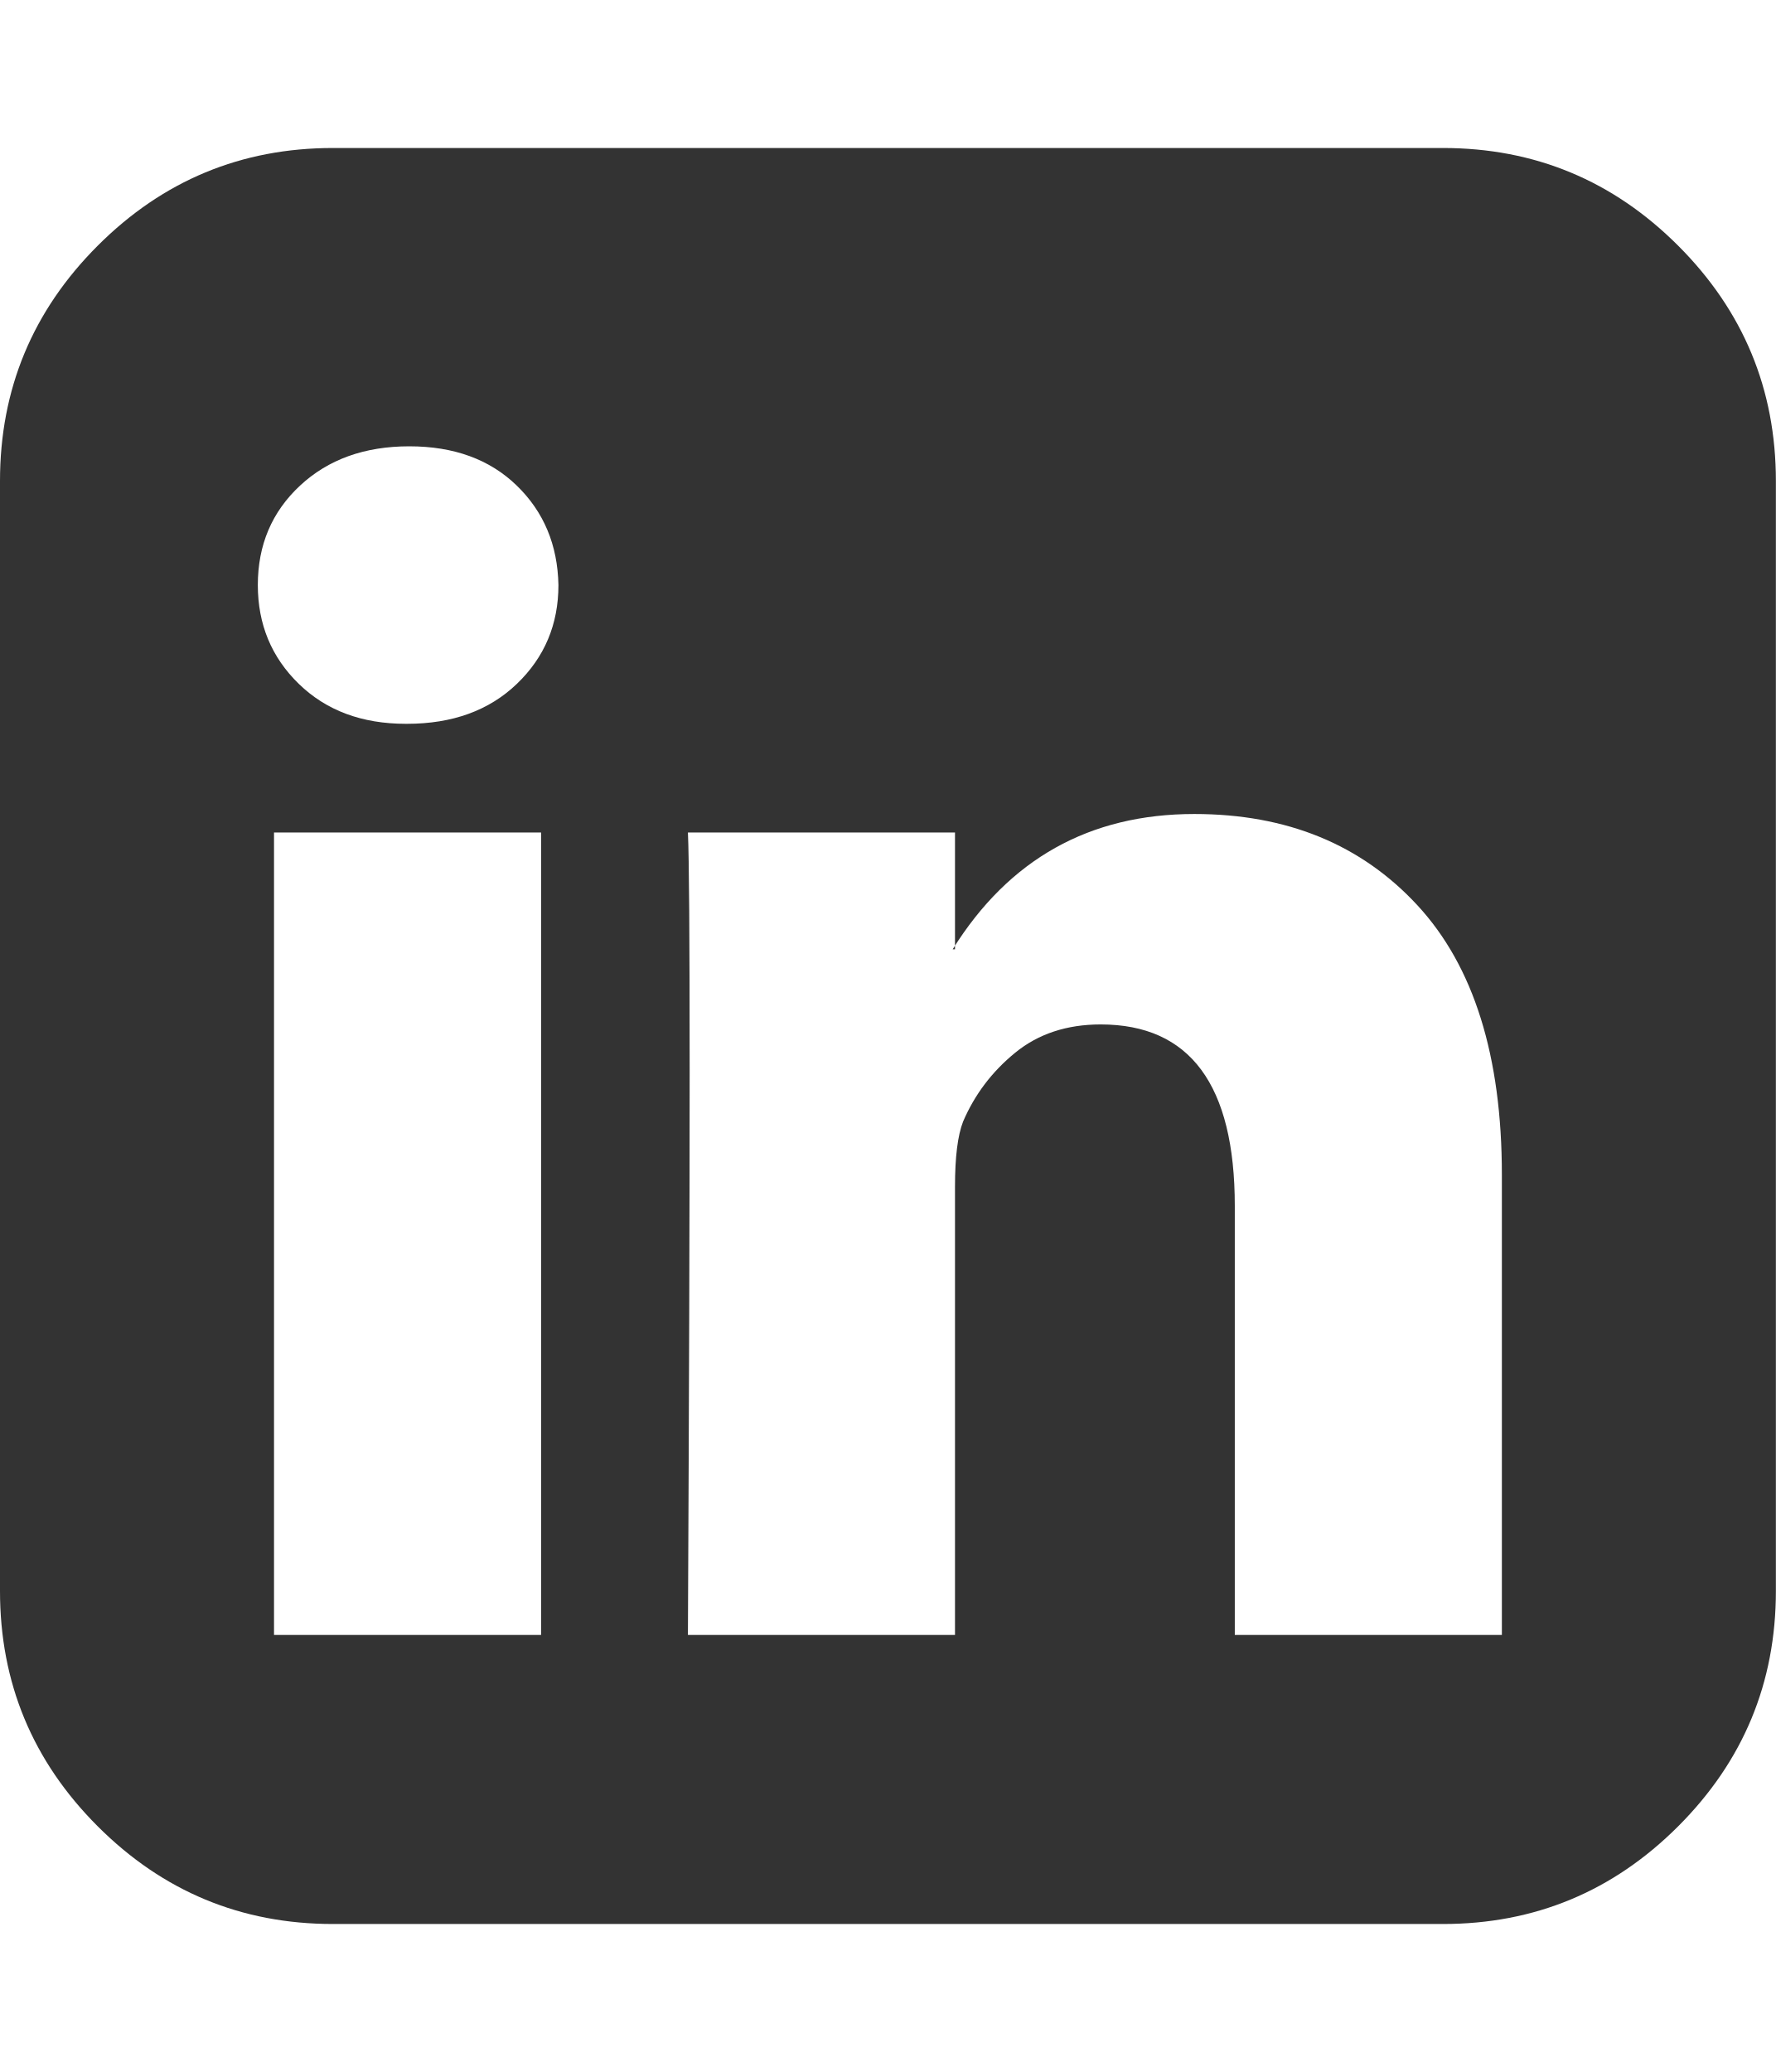
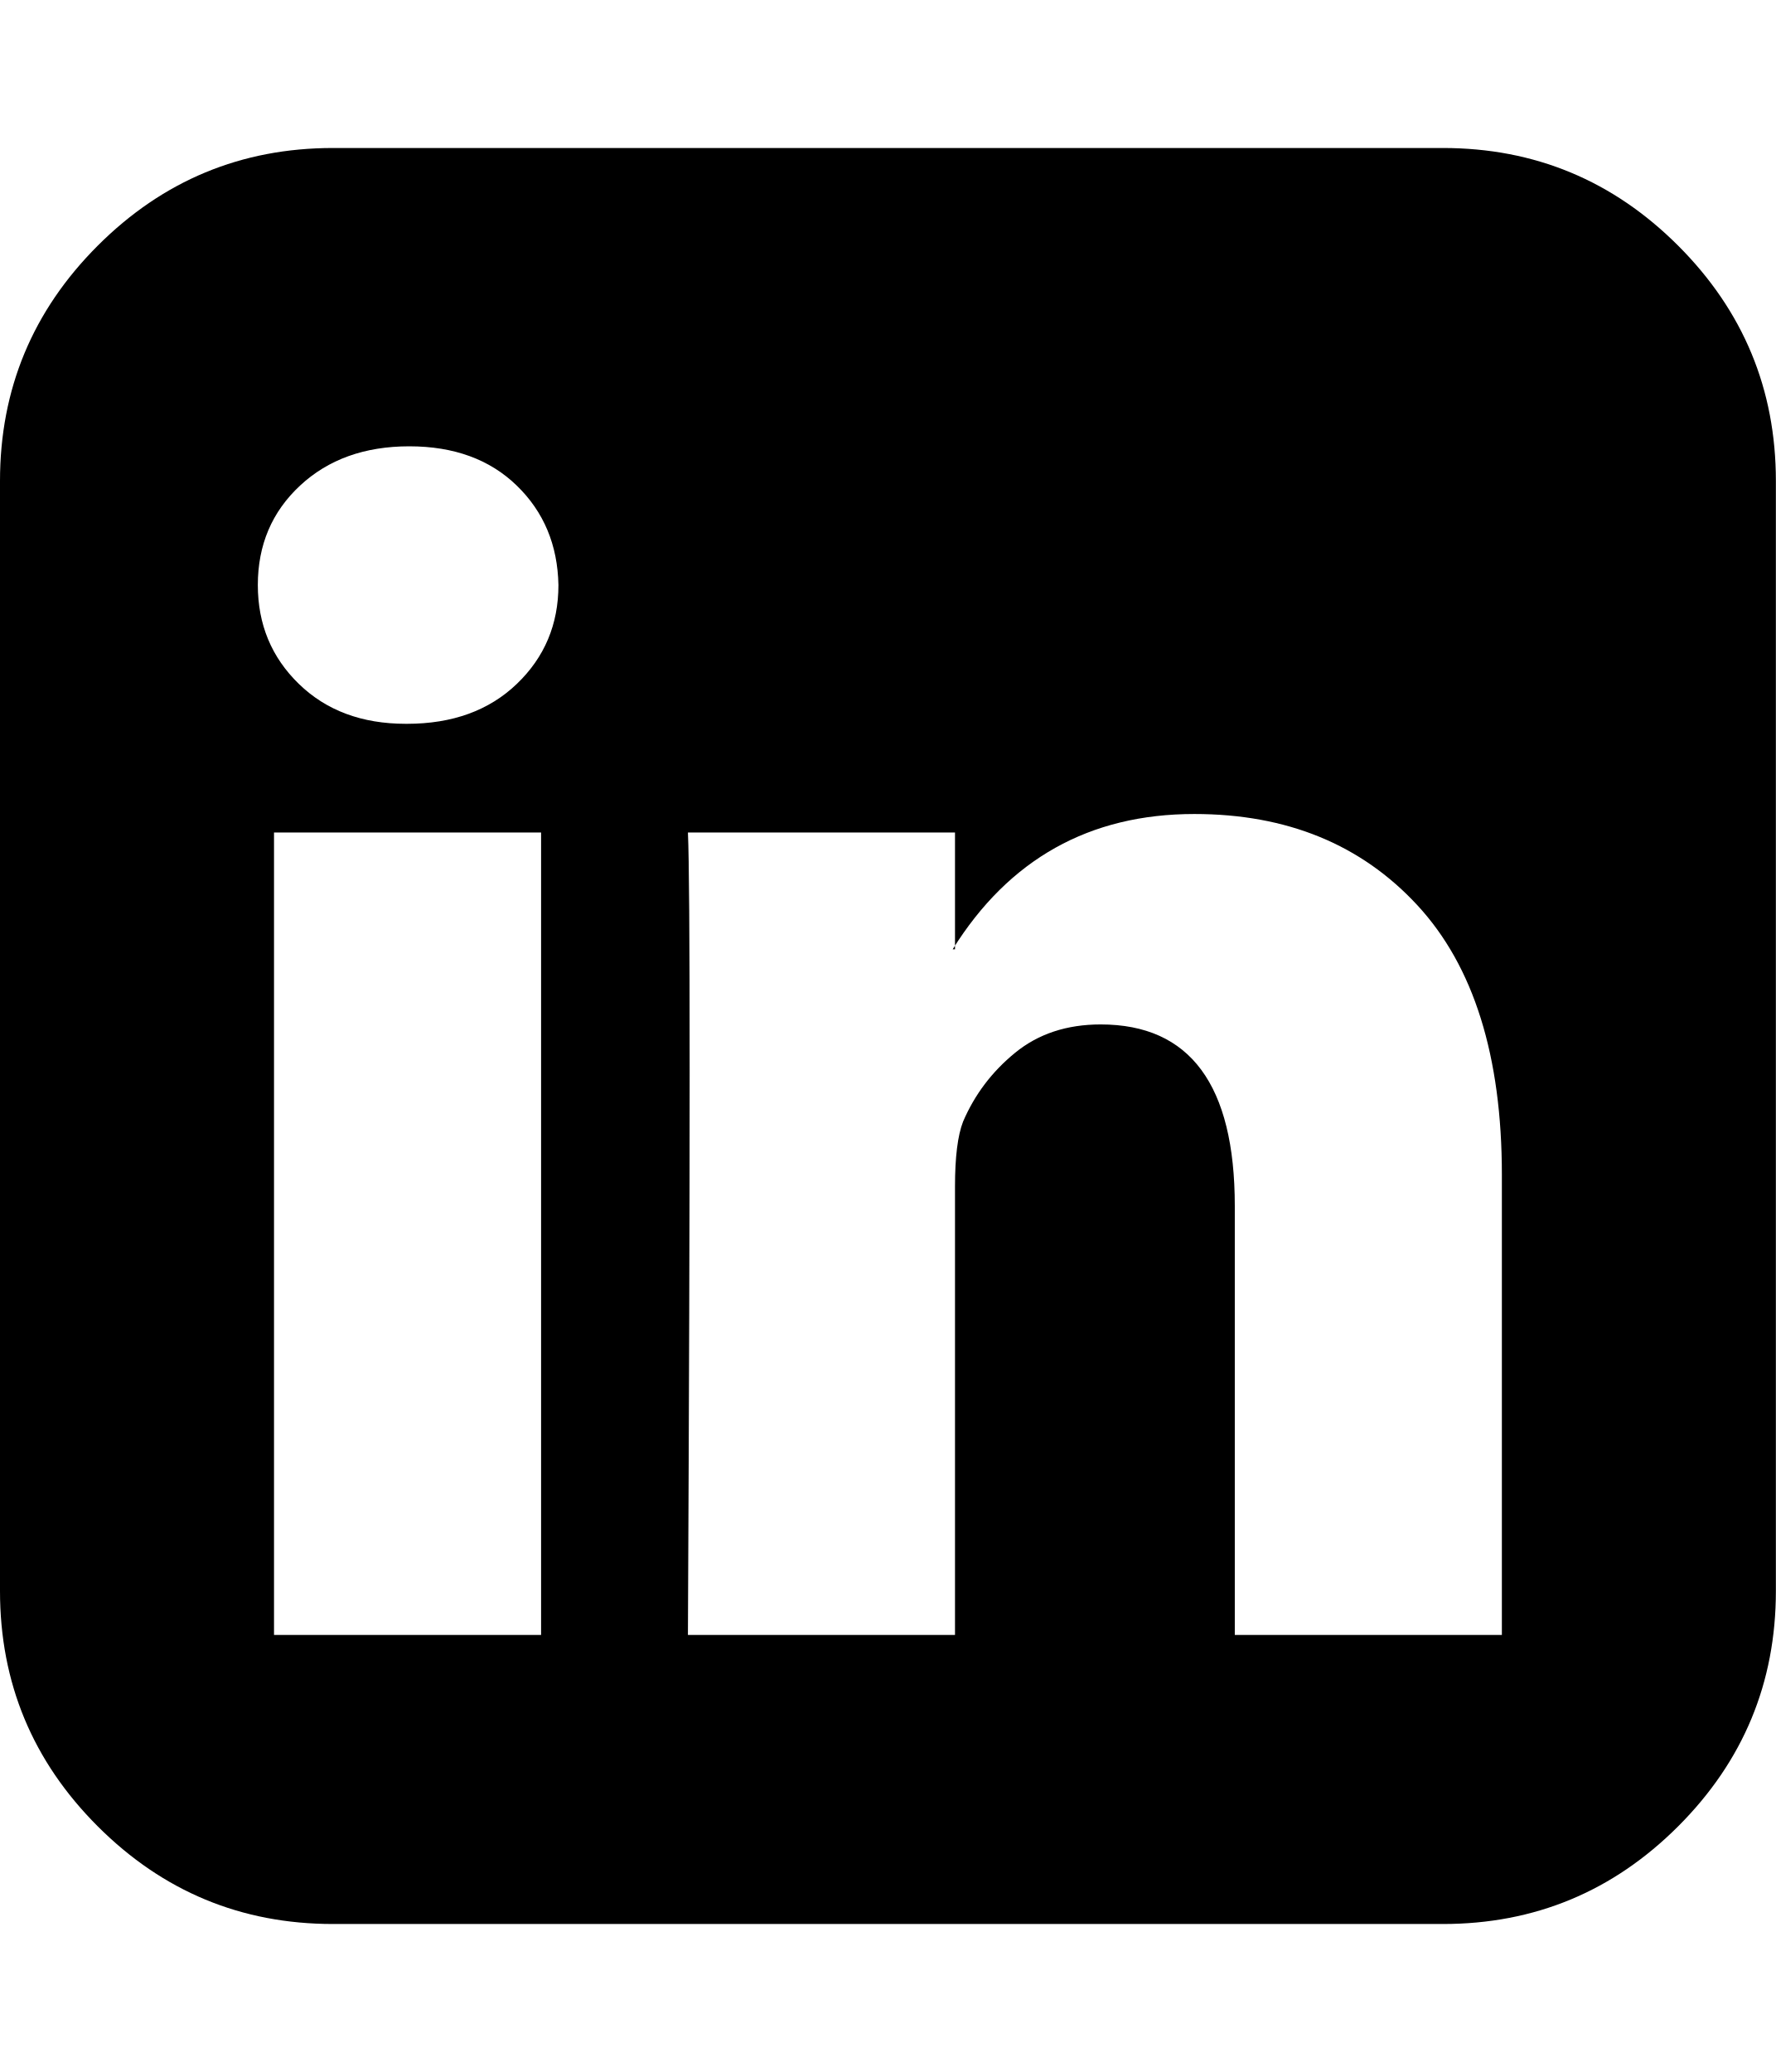
<svg xmlns="http://www.w3.org/2000/svg" viewBox="0 0 1536 1792">
-   <path fill="#333" d="M237 1414h231V720H237v694zm246-908q-1-52-36-86t-93-34-94.5 34-36.5 86q0 51 35.5 85.5T351 626h1q59 0 95-34.5t36-85.5zm585 908h231v-398q0-154-73-233t-193-79q-136 0-209 117h2V720H595q3 66 0 694h231v-388q0-38 7-56 15-35 45-59.5t74-24.5q116 0 116 157v371zm468-998v960q0 119-84.5 203.5T1248 1664H288q-119 0-203.5-84.5T0 1376V416q0-119 84.5-203.5T288 128h960q119 0 203.5 84.5T1536 416z" />
+   <path fill="currentColor" d="M237 1414h231V720H237v694zm246-908q-1-52-36-86t-93-34-94.5 34-36.5 86q0 51 35.5 85.5T351 626h1q59 0 95-34.5t36-85.5zm585 908h231v-398q0-154-73-233t-193-79q-136 0-209 117h2V720H595q3 66 0 694h231v-388q0-38 7-56 15-35 45-59.5t74-24.5q116 0 116 157v371zm468-998v960q0 119-84.5 203.5T1248 1664H288q-119 0-203.5-84.5T0 1376V416q0-119 84.5-203.5T288 128h960q119 0 203.5 84.5T1536 416z" />
</svg>
